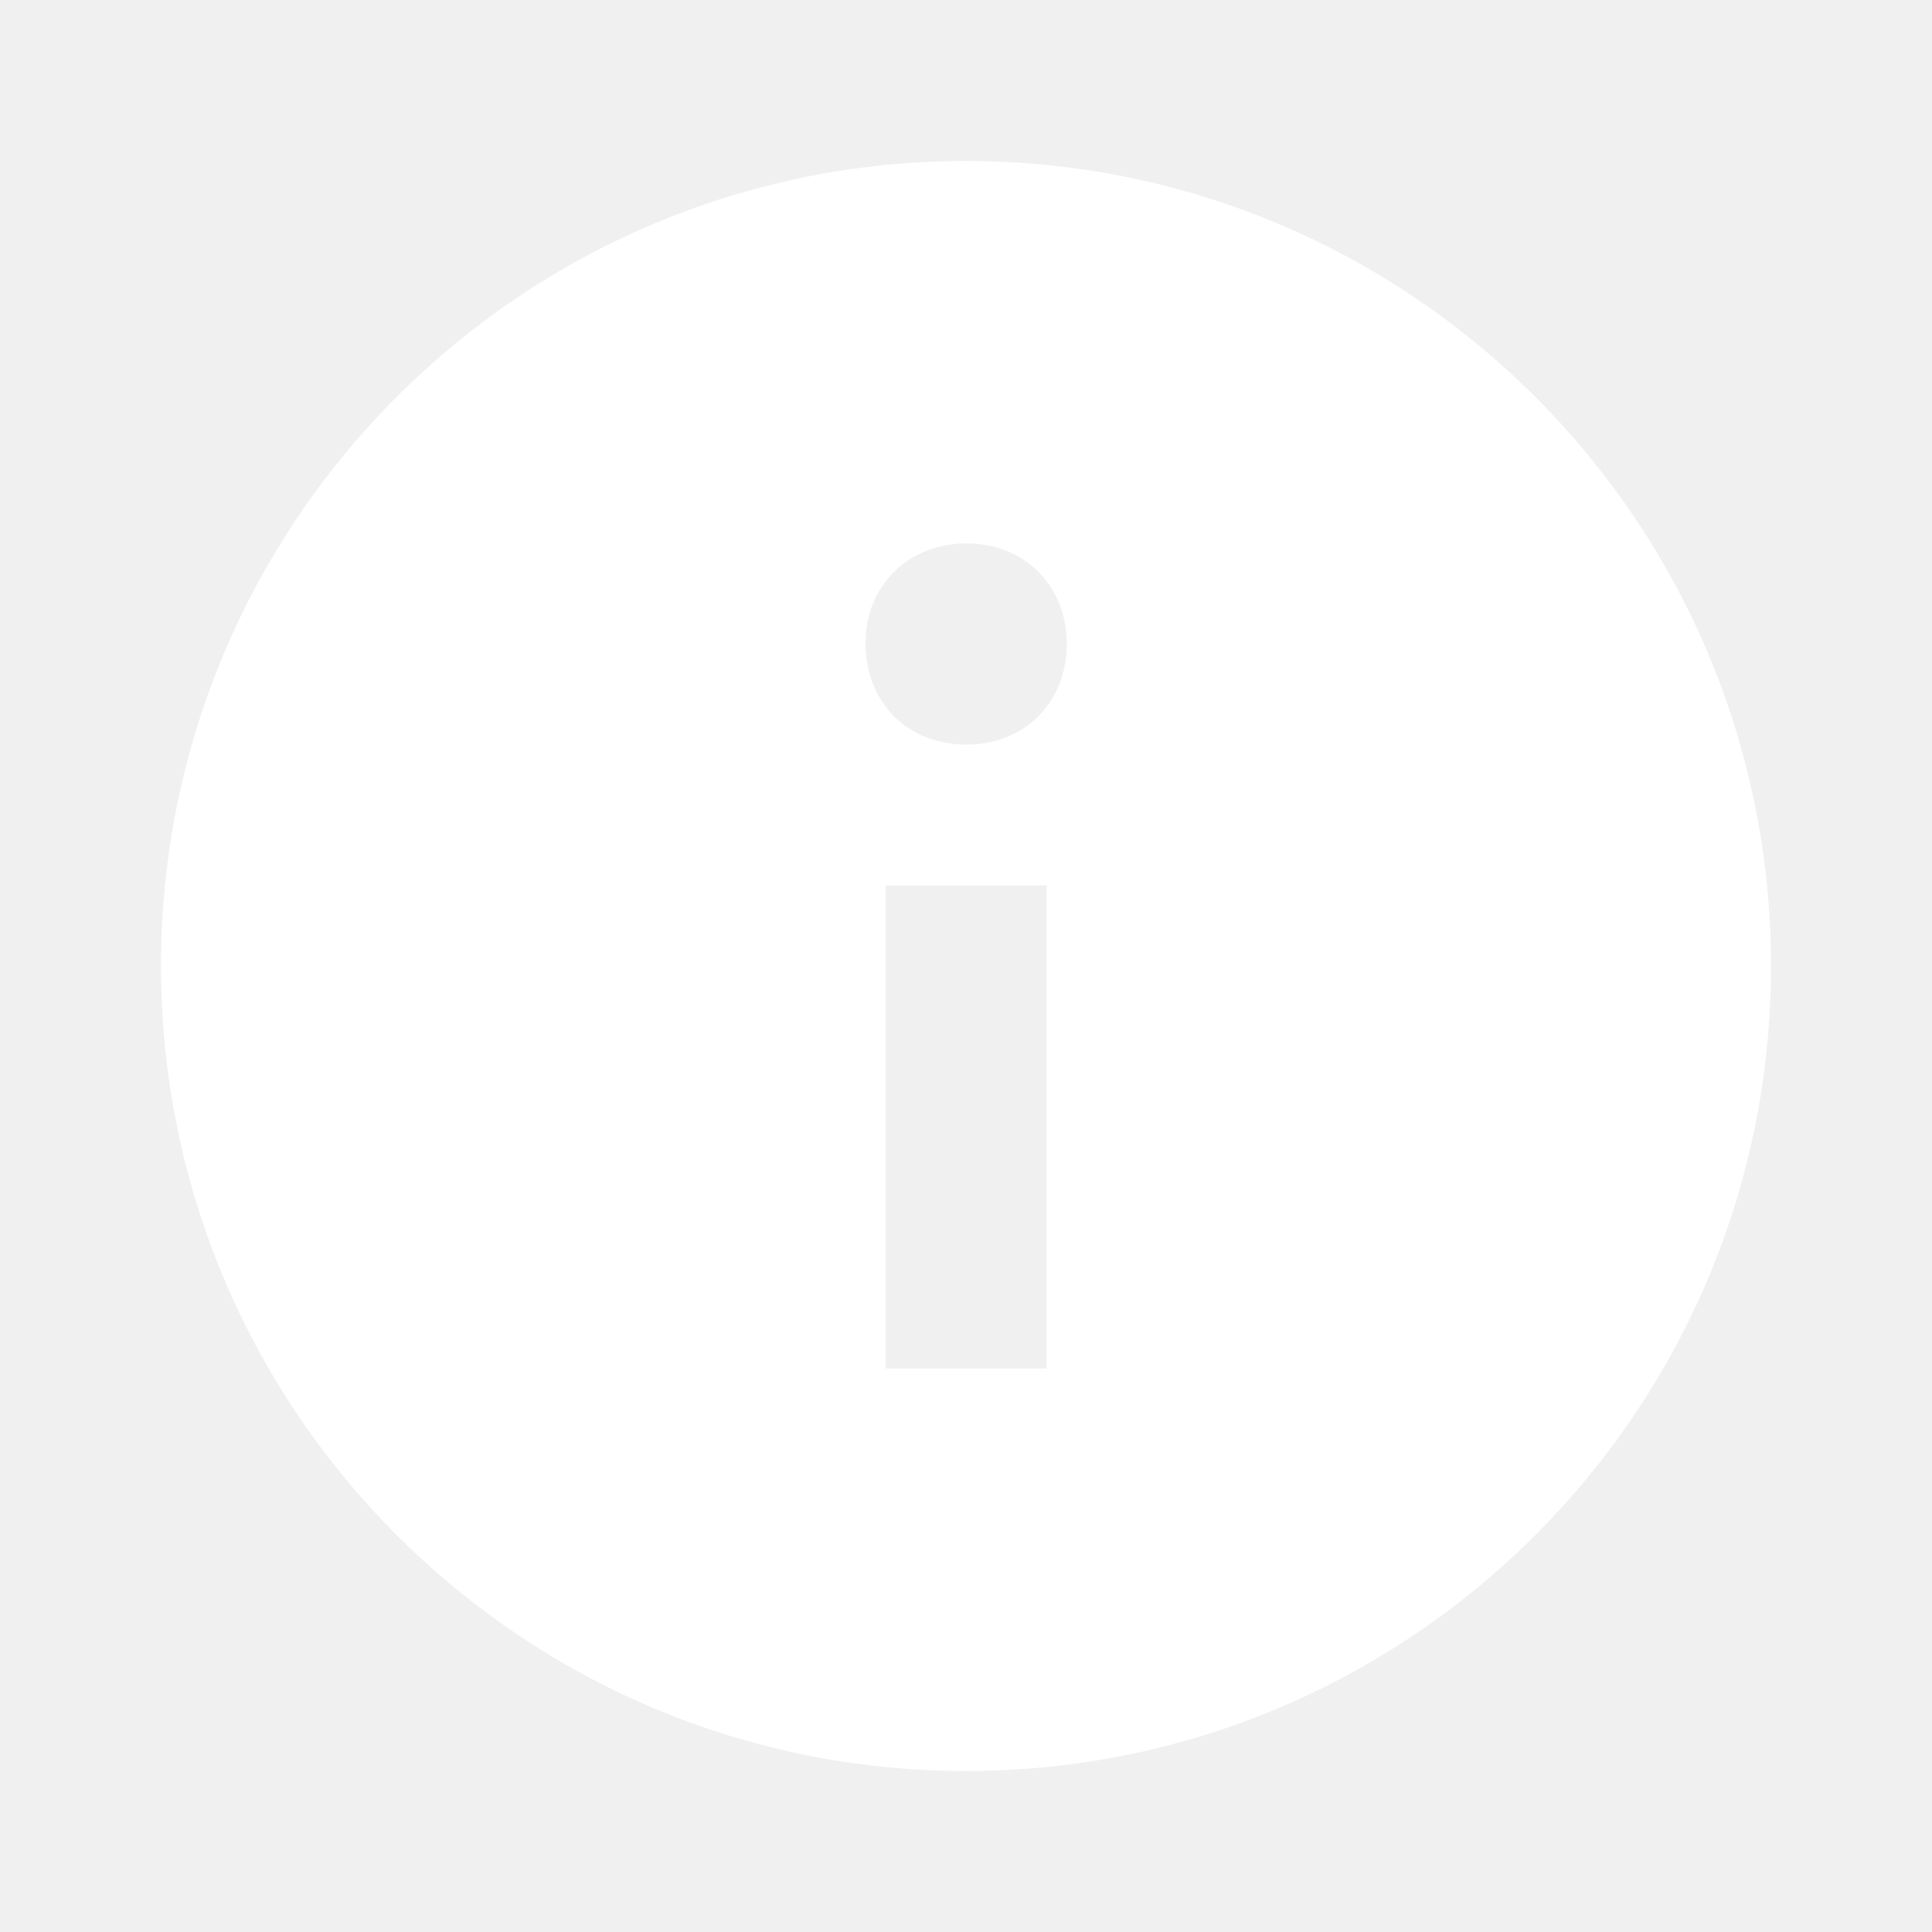
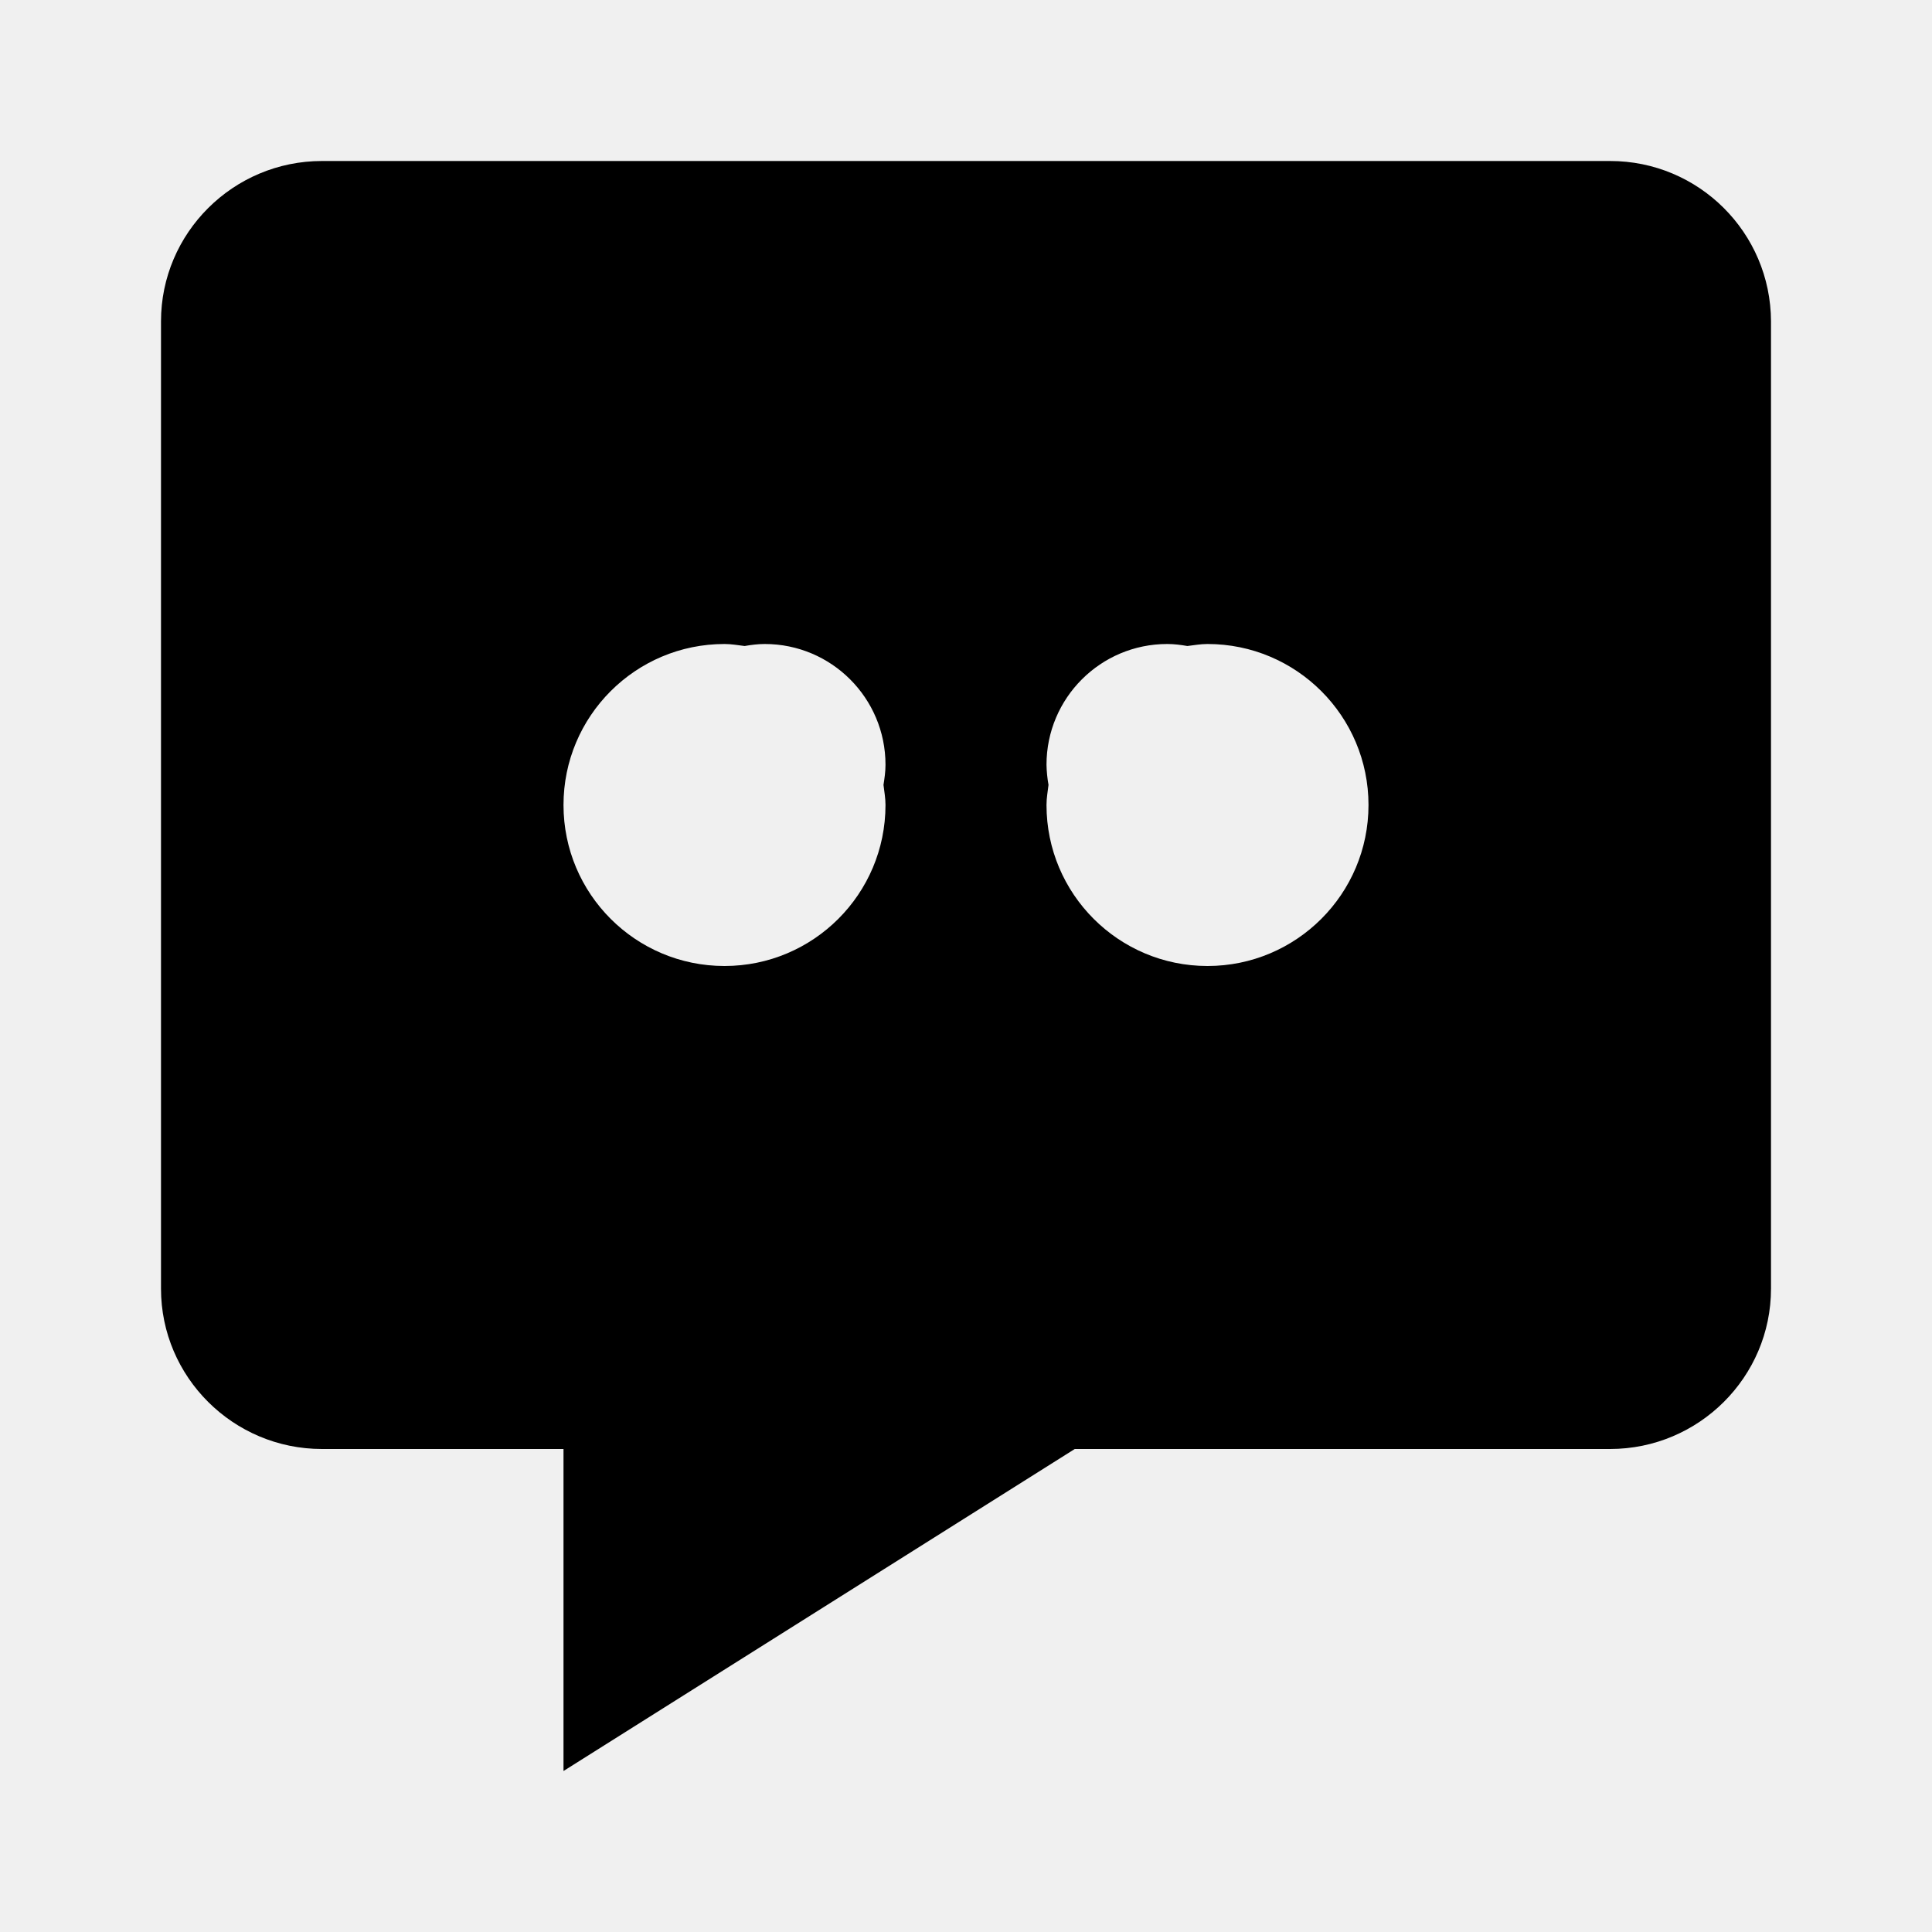
- <svg xmlns="http://www.w3.org/2000/svg" viewBox="0 0 512 512" version="1.1" fill="#fff">
-   <g id="SVGRepo_bgCarrier" stroke-width="0" />
-   <g id="SVGRepo_tracerCarrier" stroke-linecap="round" stroke-linejoin="round" />
-   <g id="SVGRepo_iconCarrier">
-     <g id="Page-1" stroke="none" stroke-width="1" fill="none" fill-rule="evenodd">
-       <g id="drop" fill="#fff" transform="translate(42.66667, 42.66667)">
-         <path d="M213.333,3.55271368e-14 C331.155,3.55271368e-14 426.667,95.512 426.667,213.333 C426.667,331.154 331.155,426.667 213.333,426.667 C95.513,426.667 3.55271368e-14,331.154 3.55271368e-14,213.333 C3.55271368e-14,95.512 95.513,3.55271368e-14 213.333,3.55271368e-14 Z M234.713,192 L192.047,192 L192.047,320 L234.713,320 L234.713,192 Z M213.55,101.333 C197.996,101.333 186.713,112.554 186.713,127.704 C186.713,143.468 197.699,154.667 213.55,154.667 C228.785,154.667 240.047,143.468 240.047,128 C240.047,112.554 228.785,101.333 213.55,101.333 Z" id="Shape"> </path>
-       </g>
-     </g>
-   </g>
+ <svg xmlns="http://www.w3.org/2000/svg" width="24" height="24" viewBox="0 0 24 24">
+   <path d="M20 2H4c-1.103 0-2 .894-2 1.992v12.017C2 17.106 2.897 18 4 18h3v4l6.351-4H20c1.103 0 2-.894 2-1.992V3.992A1.998 1.998 0 0 0 20 2zm-9 8a2 2 0 1 1-2-2c.086 0 .167.015.25.025.082-.014.164-.025.25-.025A1.5 1.5 0 0 1 11 9.5c0 .086-.012.168-.025.25.01.083.025.165.025.25zm4 2a2 2 0 0 1-2-2c0-.086.015-.167.025-.25A1.592 1.592 0 0 1 13 9.5 1.5 1.5 0 0 1 14.5 8c.086 0 .168.011.25.025.083-.01.164-.025.25-.025a2 2 0 0 1 0 4z" />
</svg>
